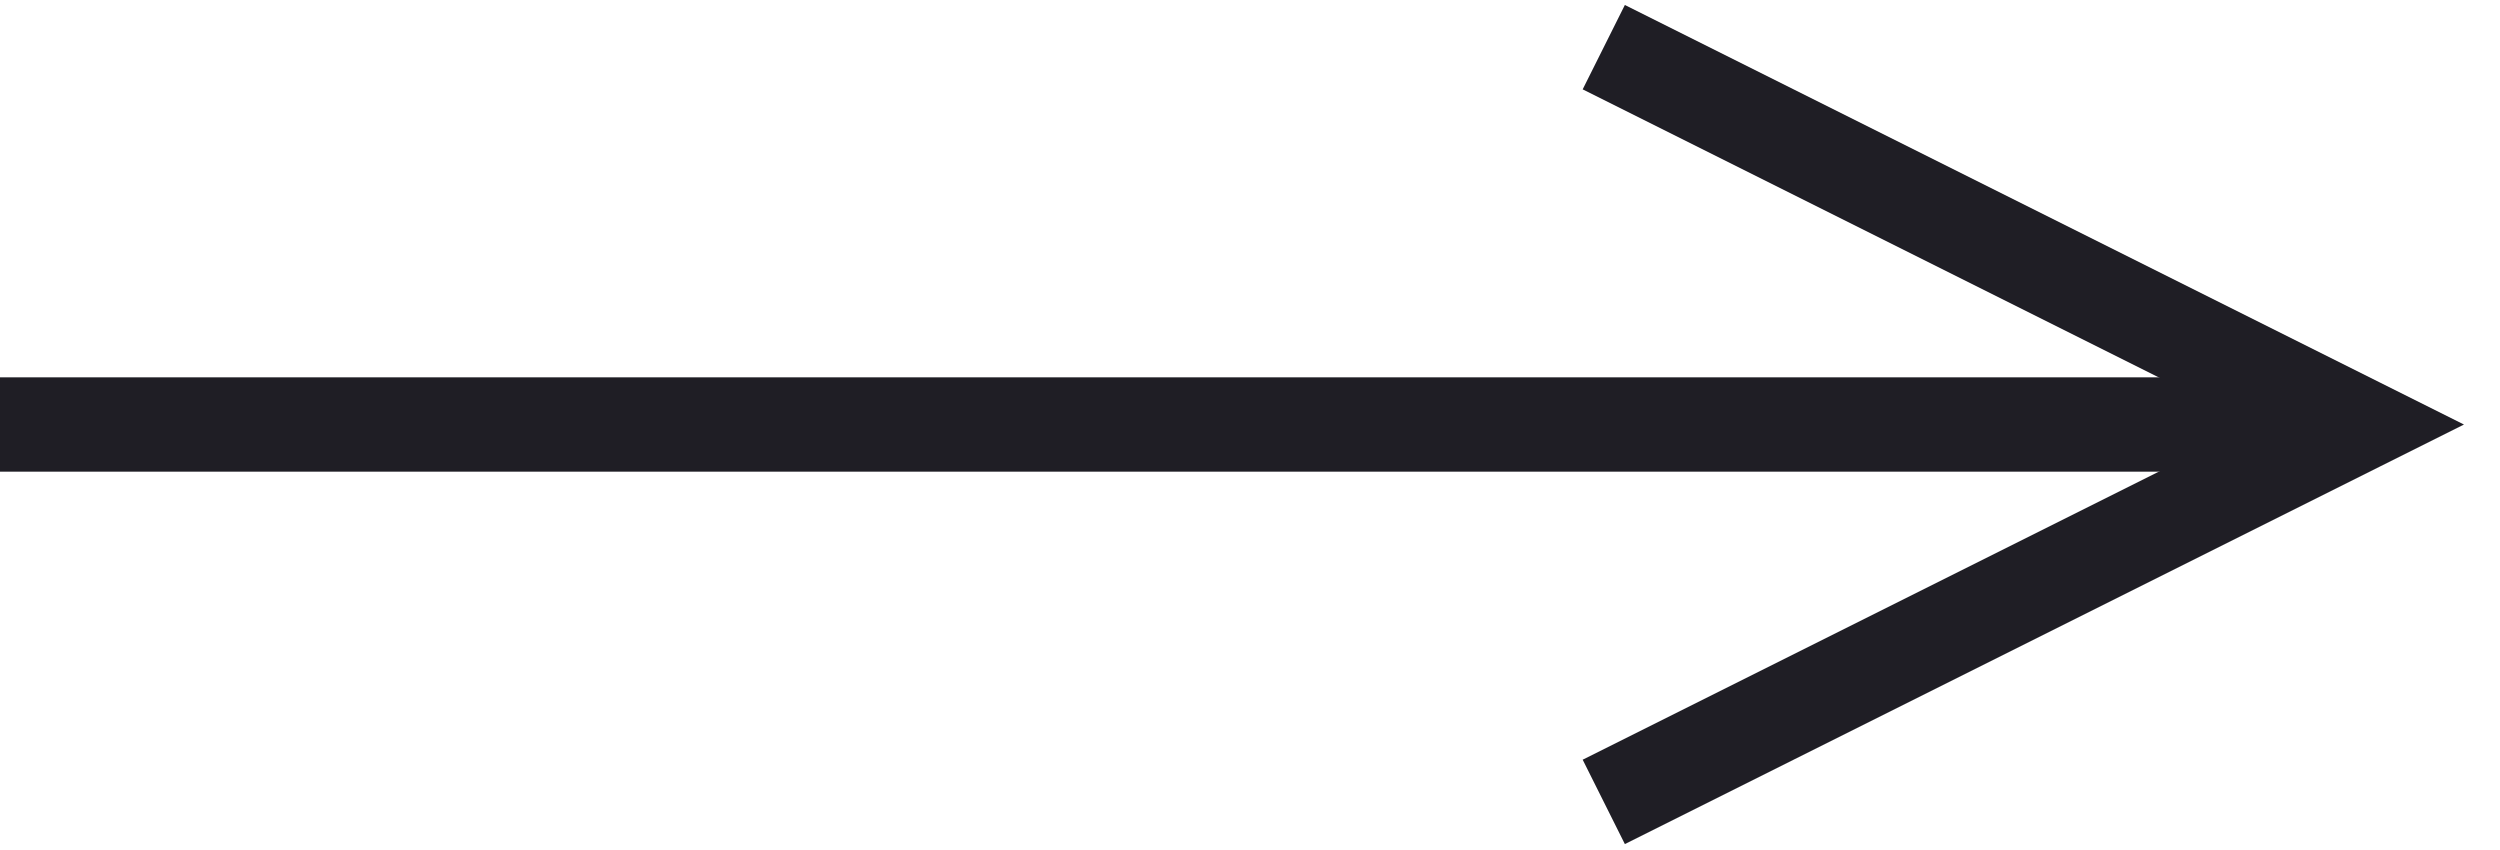
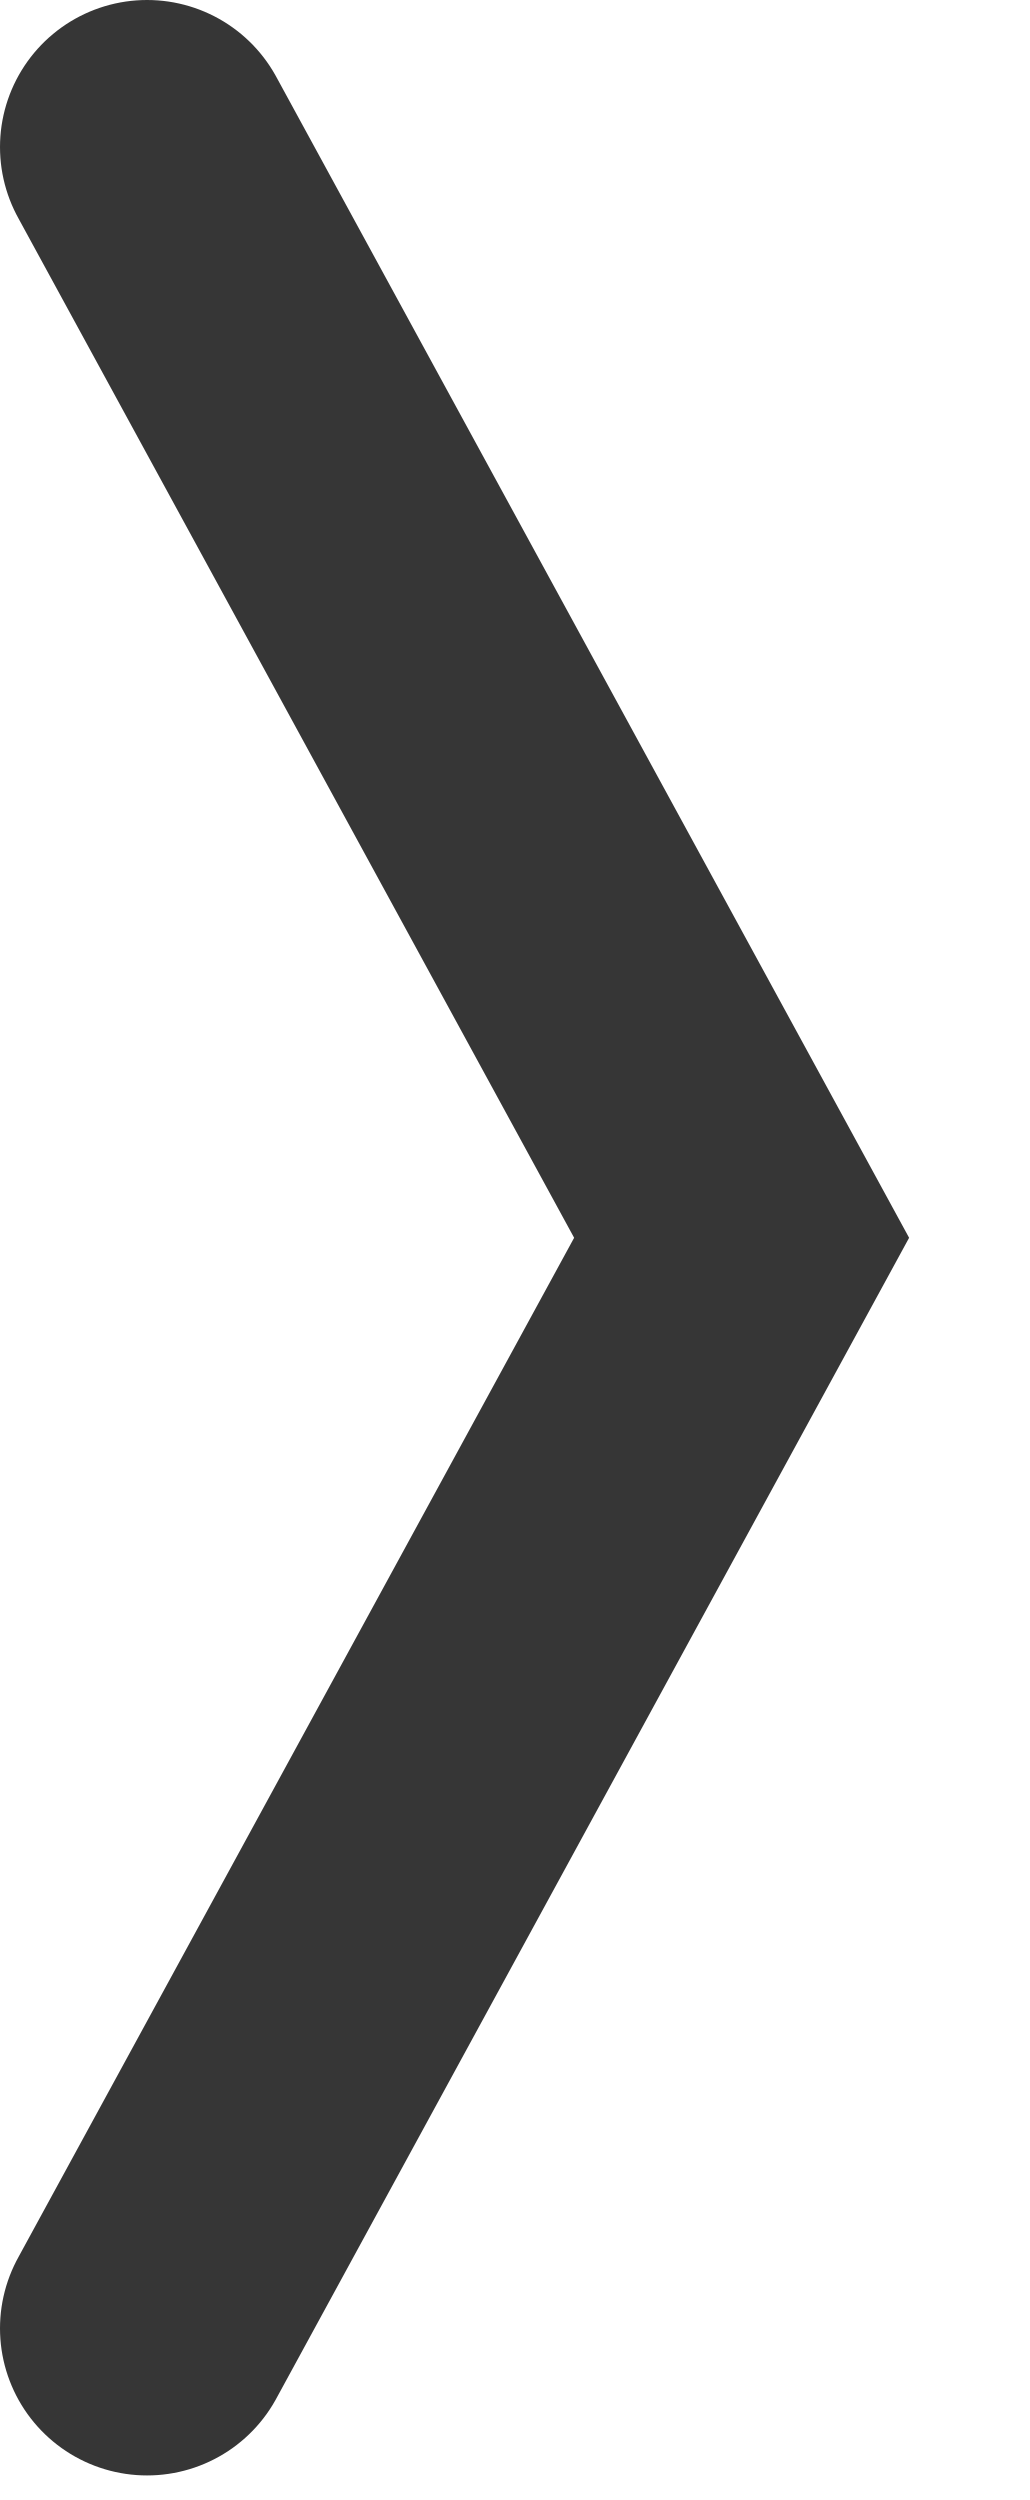
- <svg xmlns="http://www.w3.org/2000/svg" viewBox="0 0 53 18" fill="none">
-   <path d="M34 17L50 9L34 1" stroke="#1F1E25" stroke-width="2" />
-   <path d="M50 9C43.333 9 19.676 9 8.333 9H0" stroke="#1F1E25" stroke-width="2" />
+ <svg xmlns="http://www.w3.org/2000/svg" width="7" height="17" viewBox="0 0 7 17" fill="none">
+   <path id="Chevron" d="M1 1L5.043 8.417L1 15.833" stroke="#363636" stroke-width="2" stroke-linecap="round" />
</svg>
